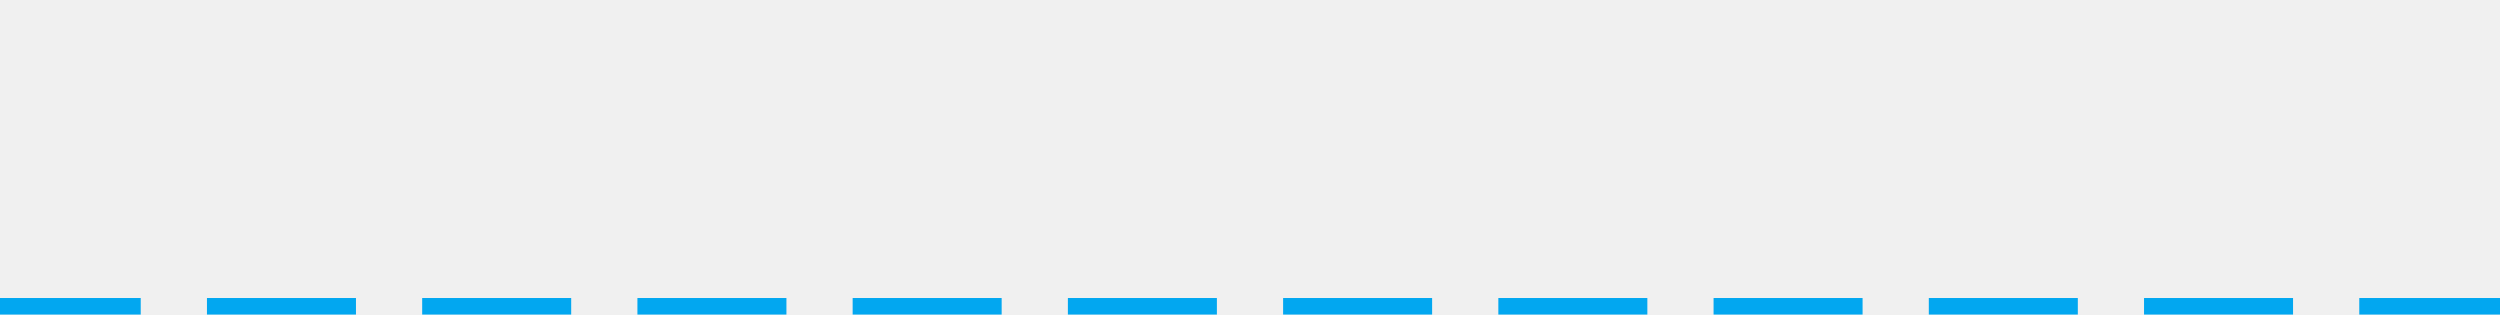
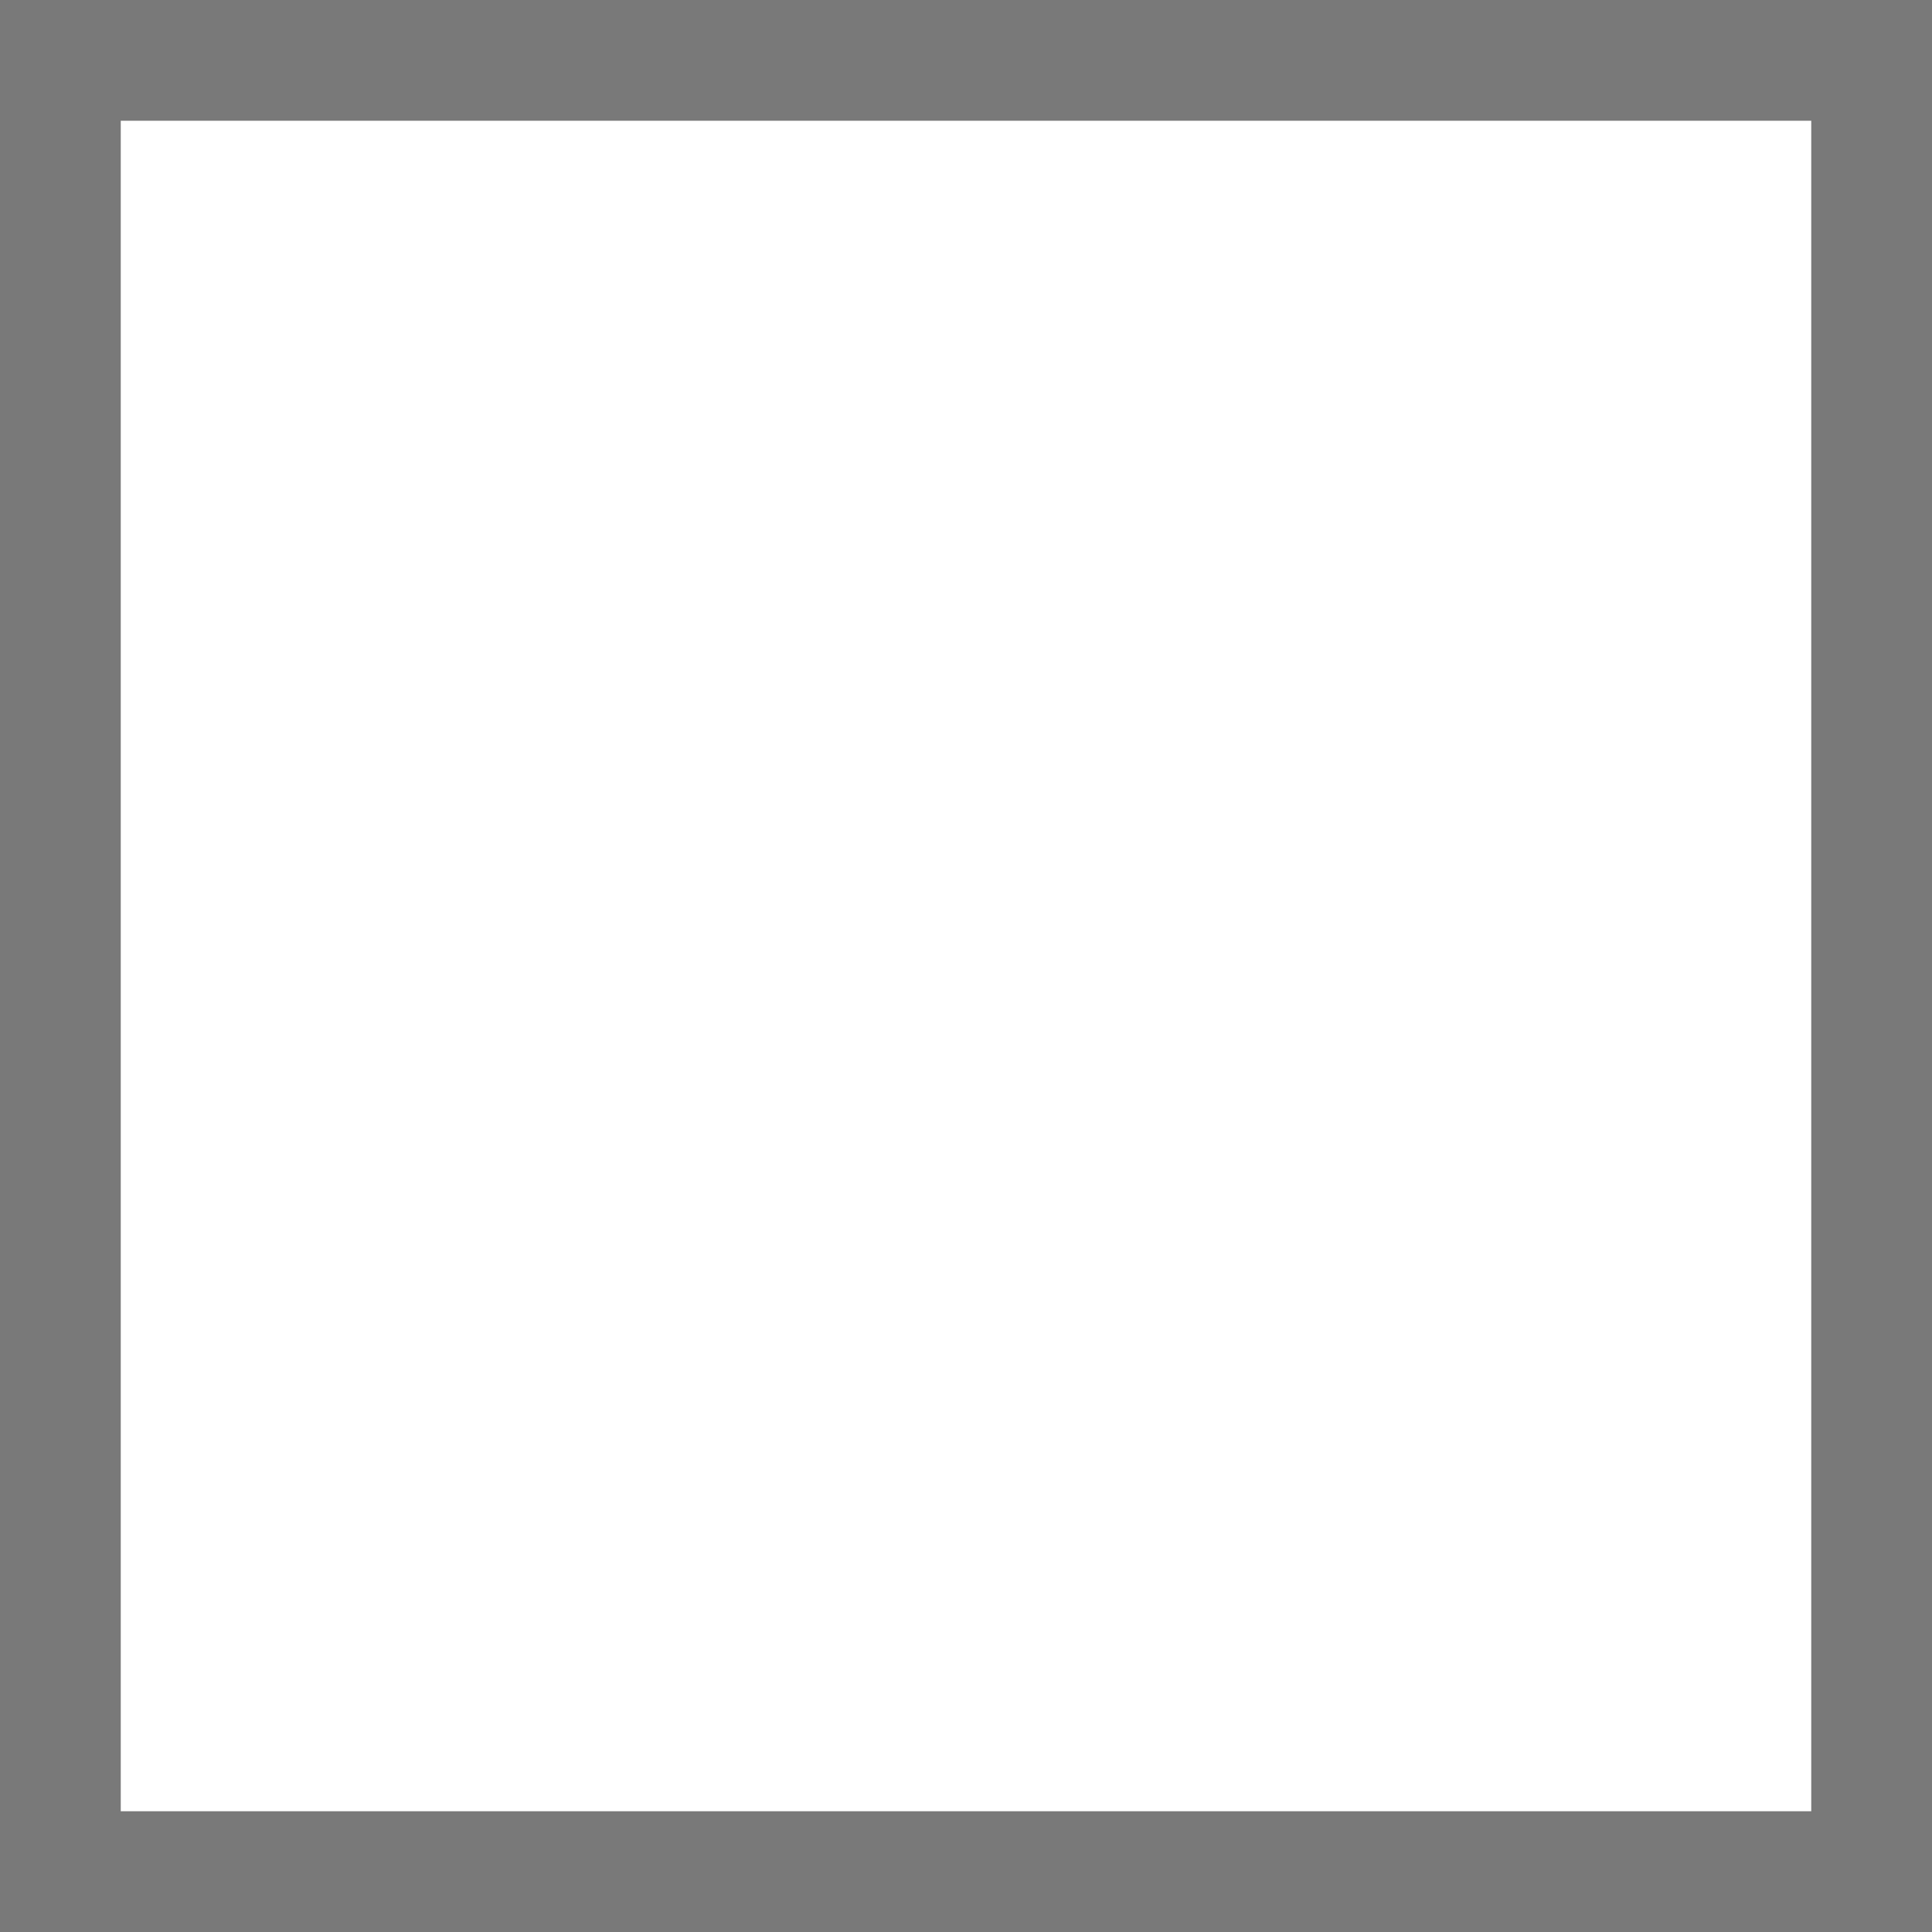
- <svg xmlns="http://www.w3.org/2000/svg" version="1.1" width="151px" height="19px">
-   <g transform="matrix(1 0 0 1 -1220 -347 )">
-     <path d="M 1220 347  L 1371 347  L 1371 365  L 1220 365  L 1220 347  Z " fill-rule="nonzero" fill="#ffffff" stroke="none" fill-opacity="0" />
-     <path d="M 1371 365.5  L 1220 365.5  " stroke-width="1" stroke-dasharray="9,4" stroke="#02a7f0" fill="none" stroke-dashoffset="0.5" />
-   </g>
+ <svg xmlns="http://www.w3.org/2000/svg" version="1.1" width="16px" height="16px" viewBox="729 348  16 16">
+   <path d="M 729.5 348.5  L 744.5 348.5  L 744.5 363.5  L 729.5 363.5  L 729.5 348.5  Z " fill-rule="nonzero" fill="#ffffff" stroke="none" />
+   <path d="M 729.5 348.5  L 744.5 348.5  L 744.5 363.5  L 729.5 363.5  L 729.5 348.5  Z " stroke-width="1" stroke="#797979" fill="none" />
</svg>
